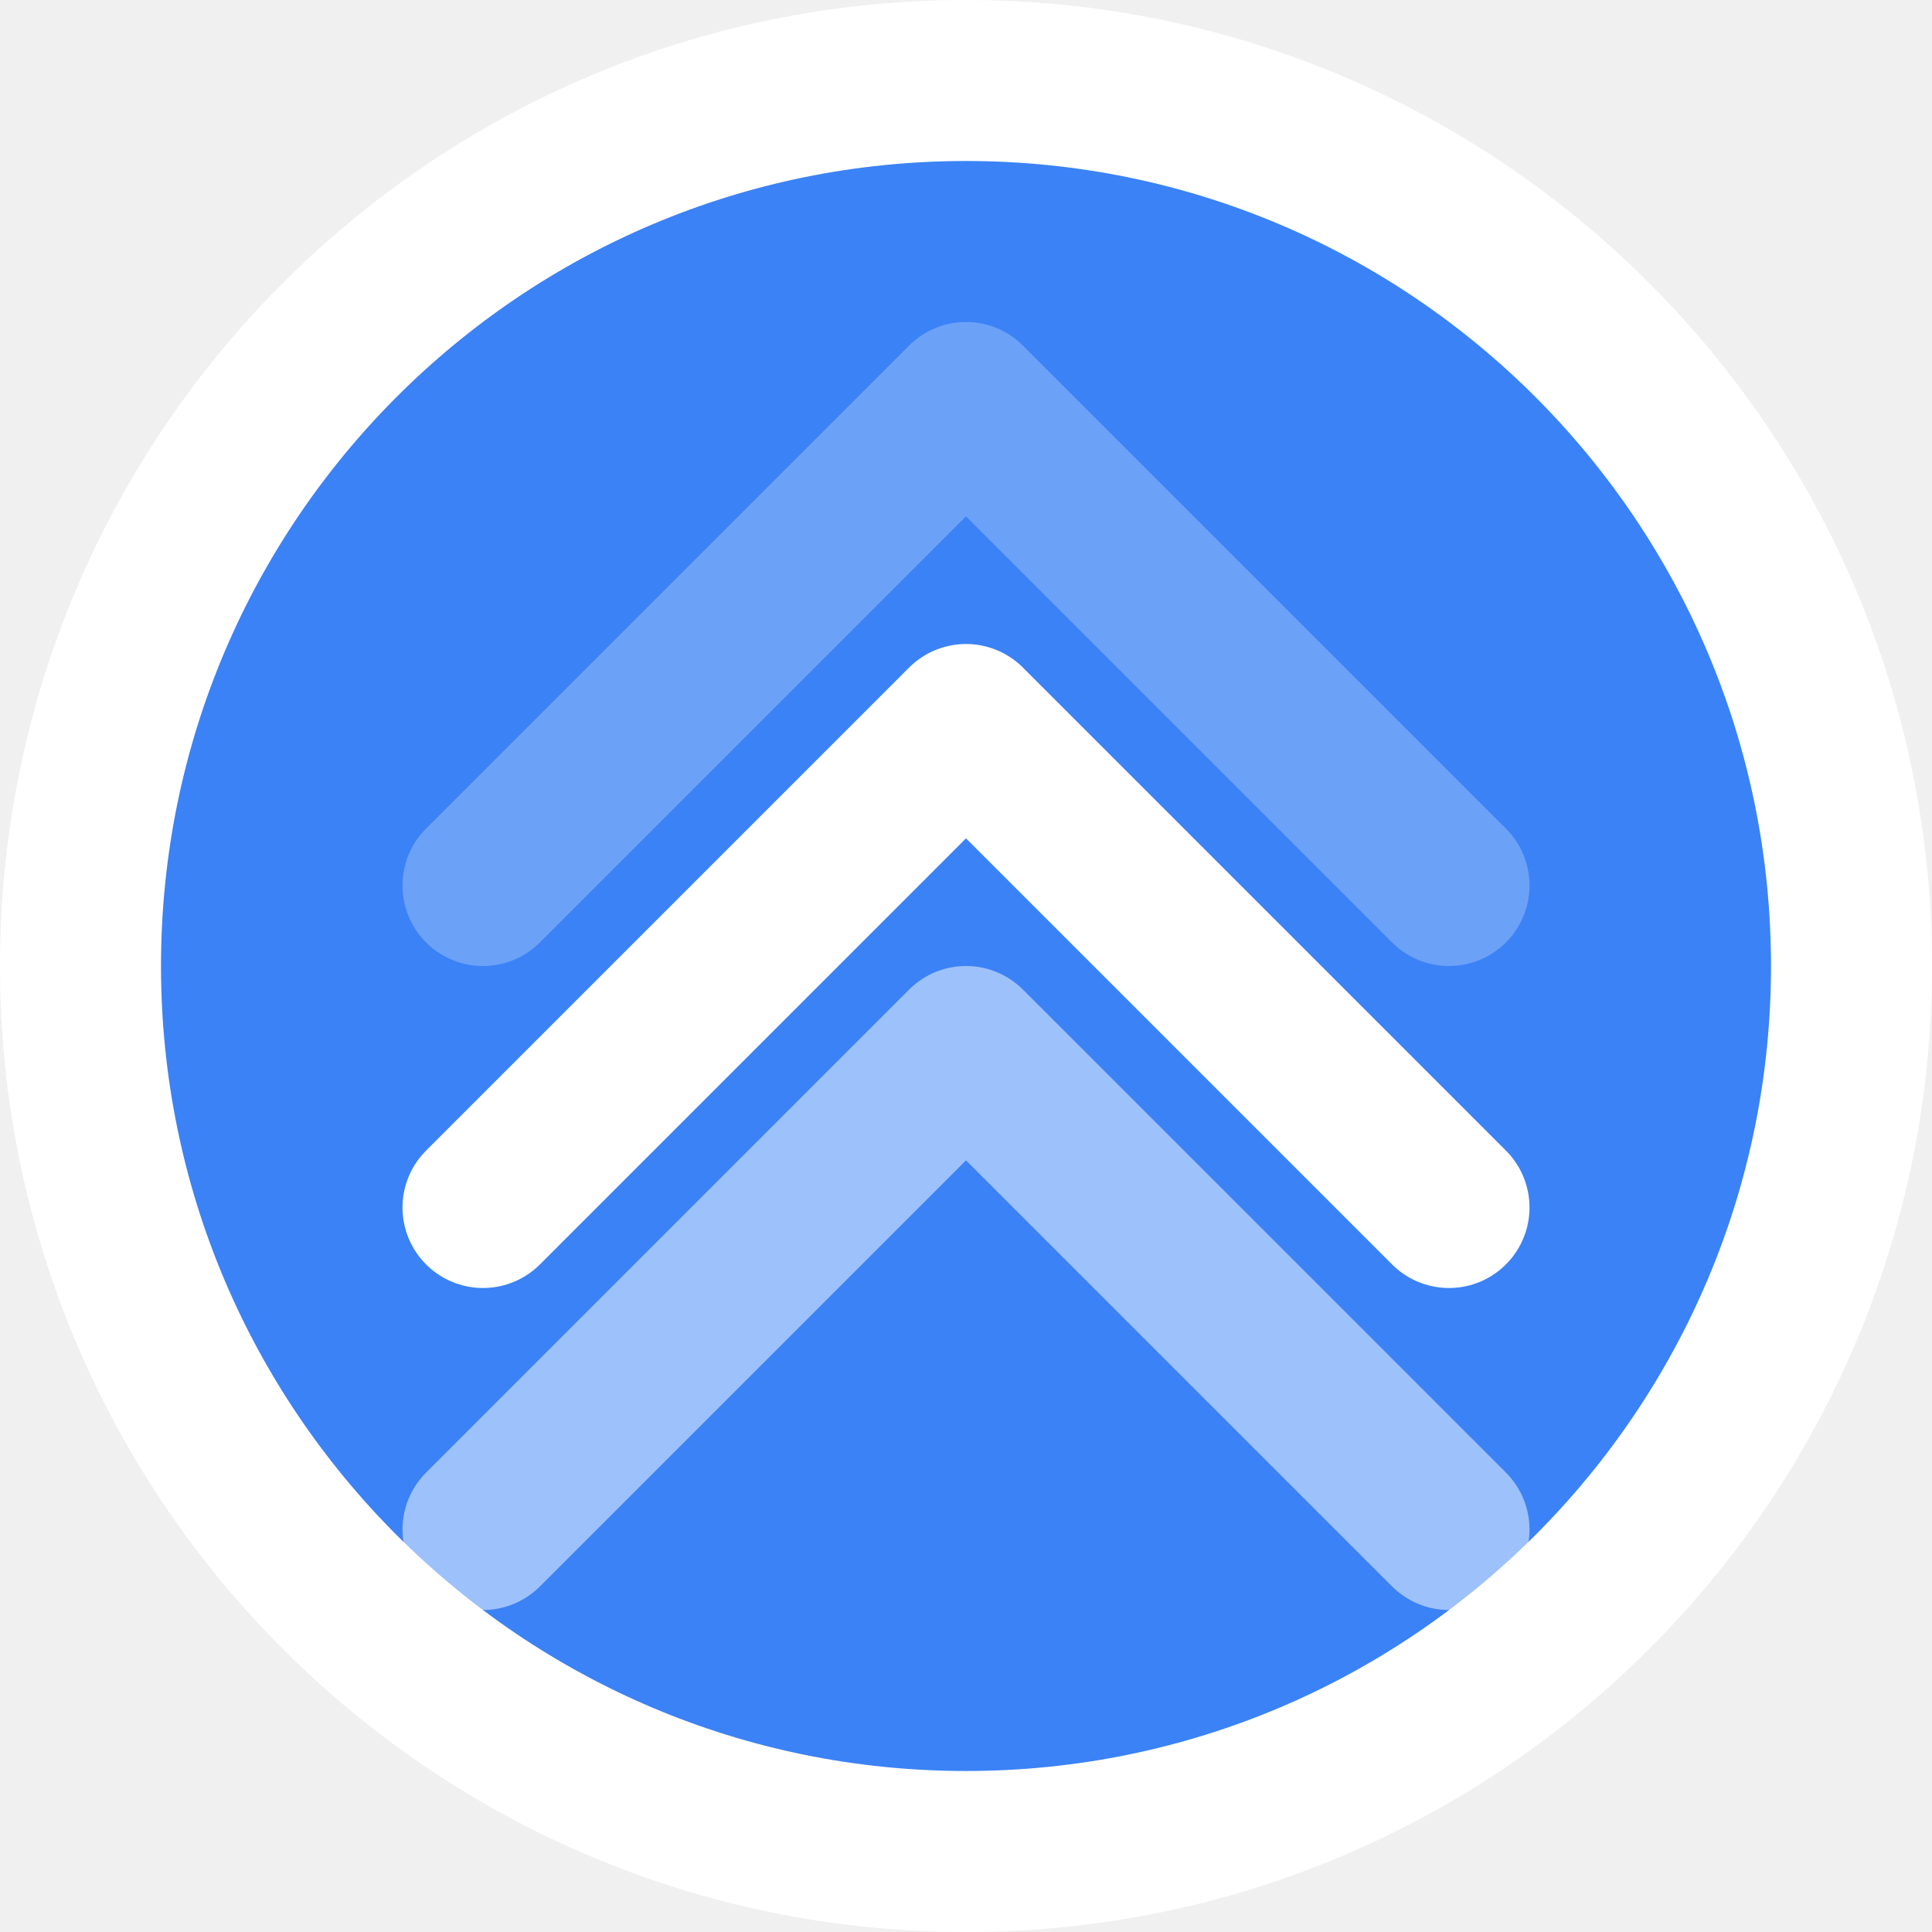
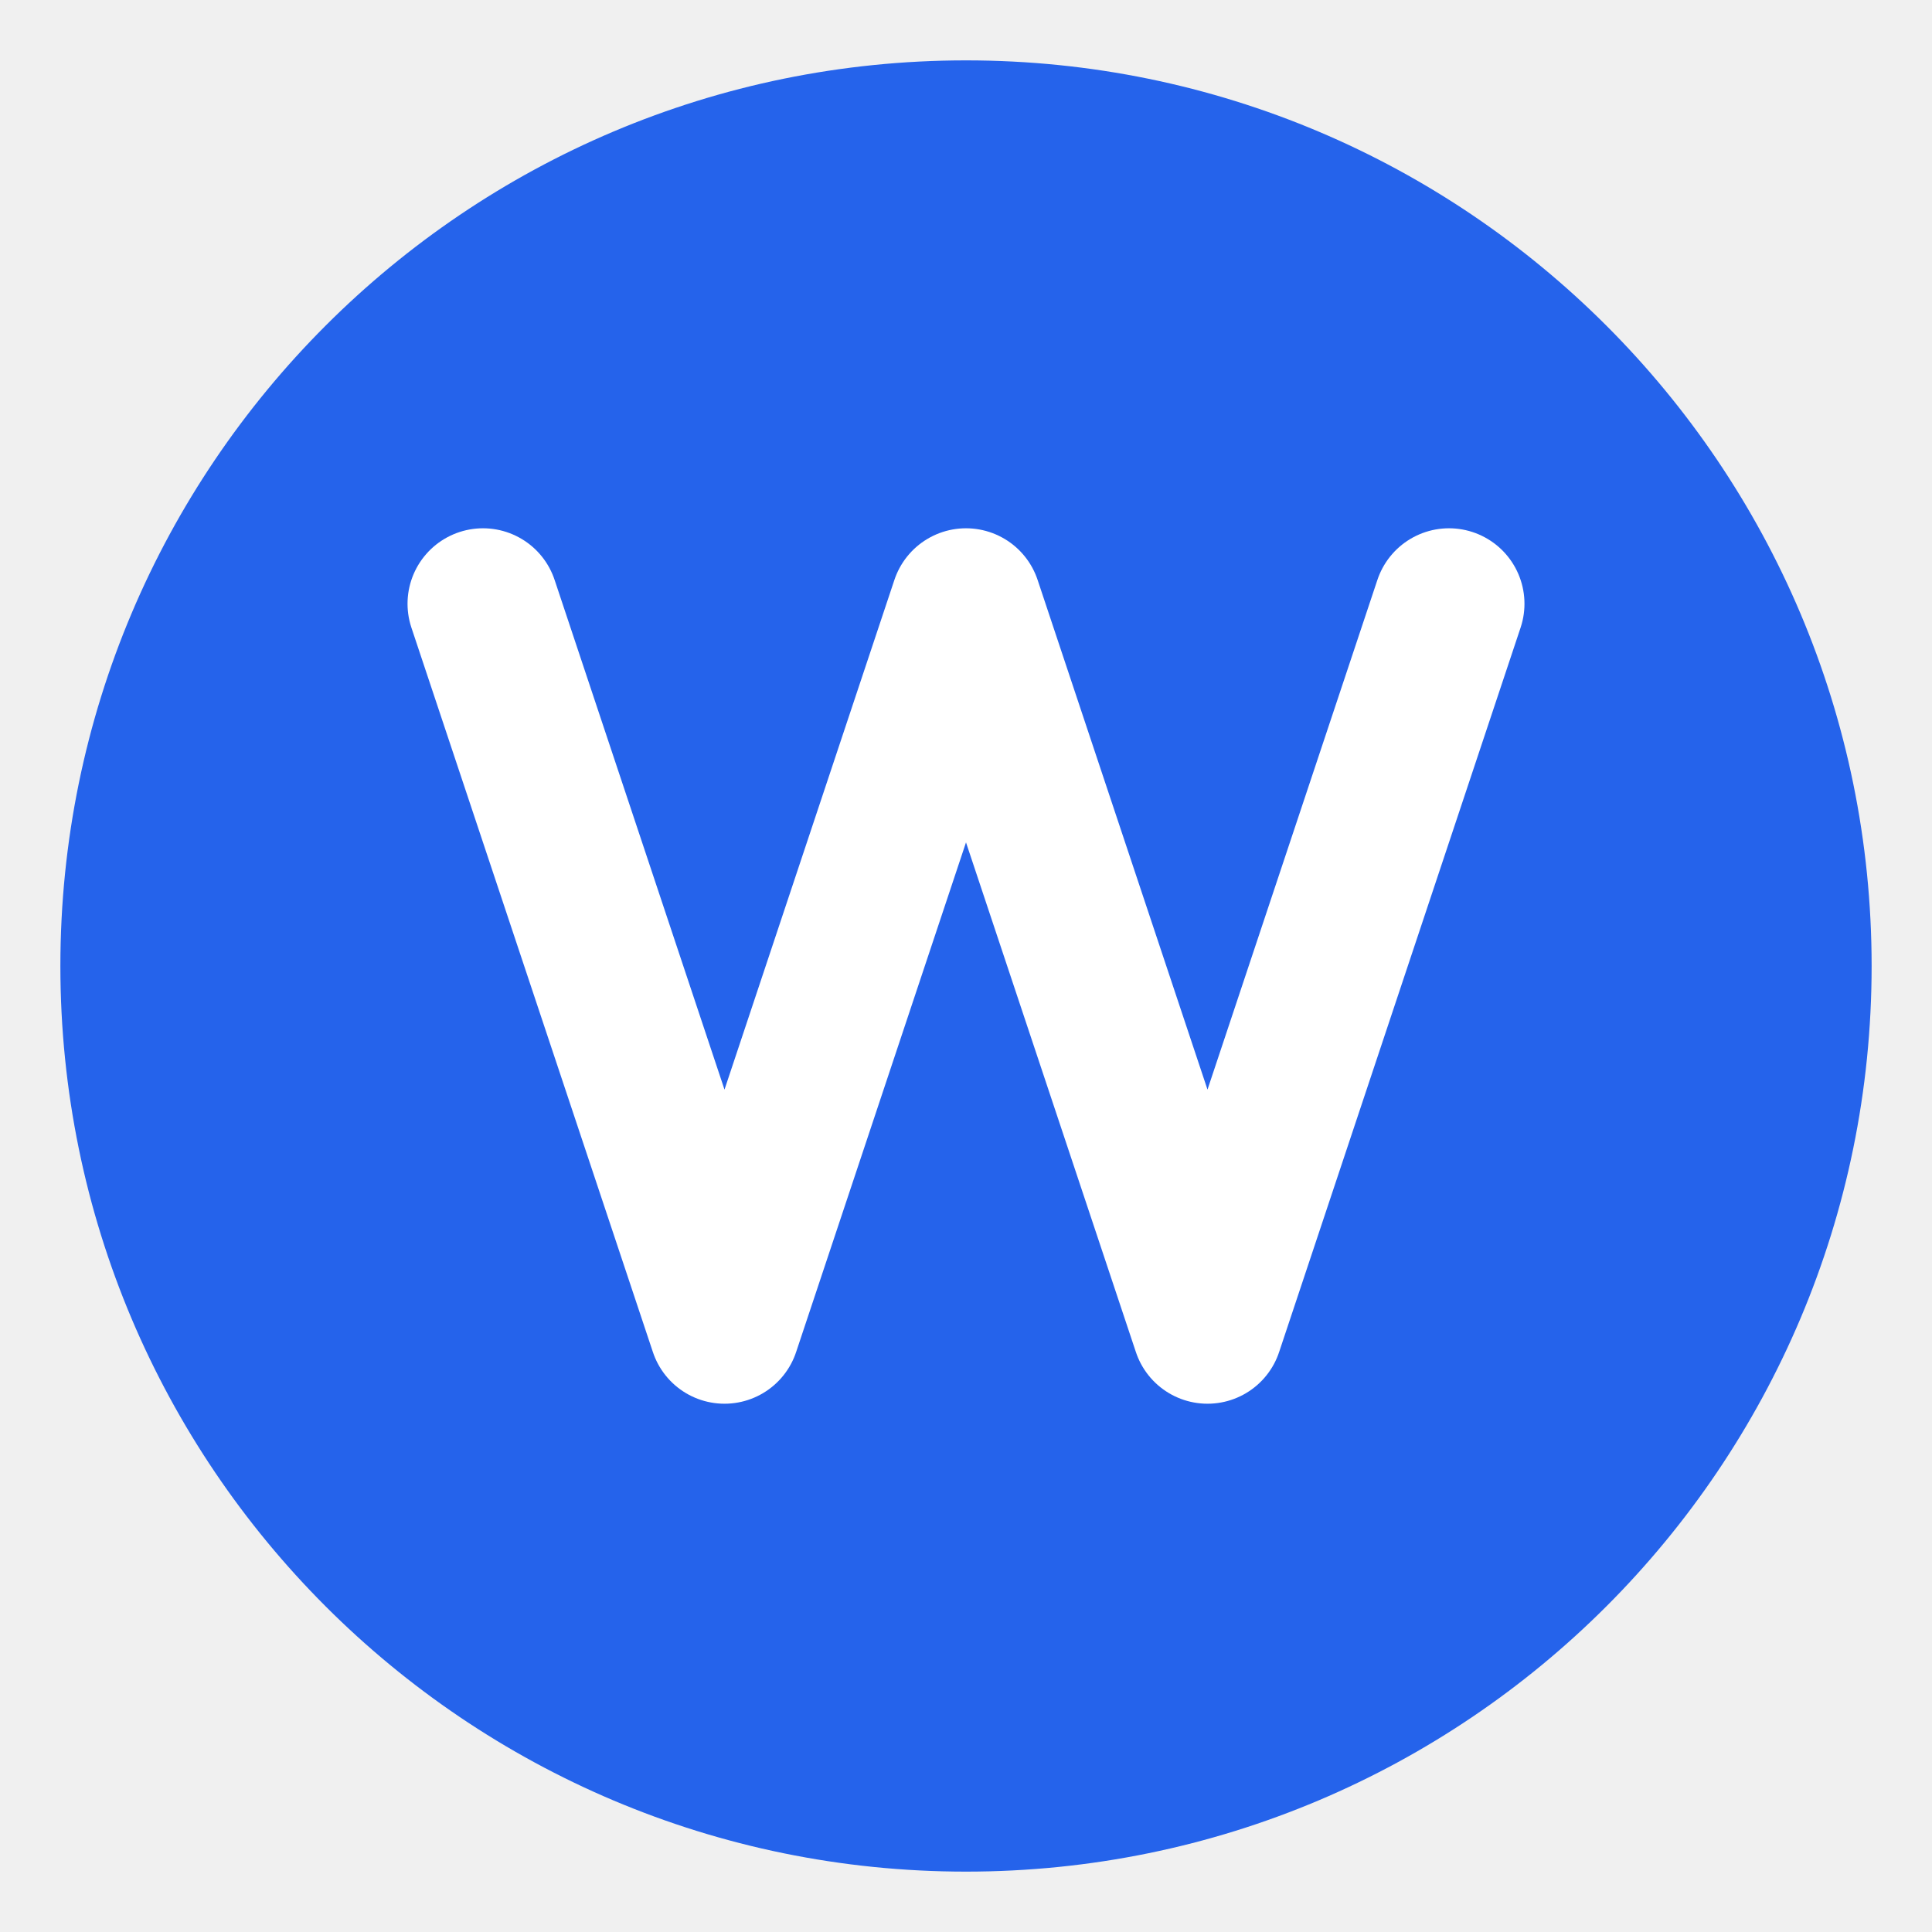
- <svg xmlns="http://www.w3.org/2000/svg" width="512" height="512" viewBox="0 0 24 24" fill="none">
-   <circle cx="12" cy="12" r="11" fill="#3B82F6" stroke="white" stroke-width="2" />
-   <path d="M6 15L12 9L18 15" stroke="white" stroke-width="2" stroke-linecap="round" stroke-linejoin="round" />
-   <path d="M6 19L12 13L18 19" stroke="white" stroke-width="2" stroke-linecap="round" stroke-linejoin="round" opacity="0.5" />
-   <path d="M6 11L12 5L18 11" stroke="white" stroke-width="2" stroke-linecap="round" stroke-linejoin="round" opacity="0.25" />
+ <svg xmlns="http://www.w3.org/2000/svg" width="32" height="32" viewBox="0 0 32 32" fill="none">
+   <circle cx="16" cy="16" r="15" fill="#2563EB" />
+   <path d="M8 10L12 22L16 10L20 22L24 10" stroke="white" stroke-width="2.5" stroke-linecap="round" stroke-linejoin="round" fill="none" />
</svg>
